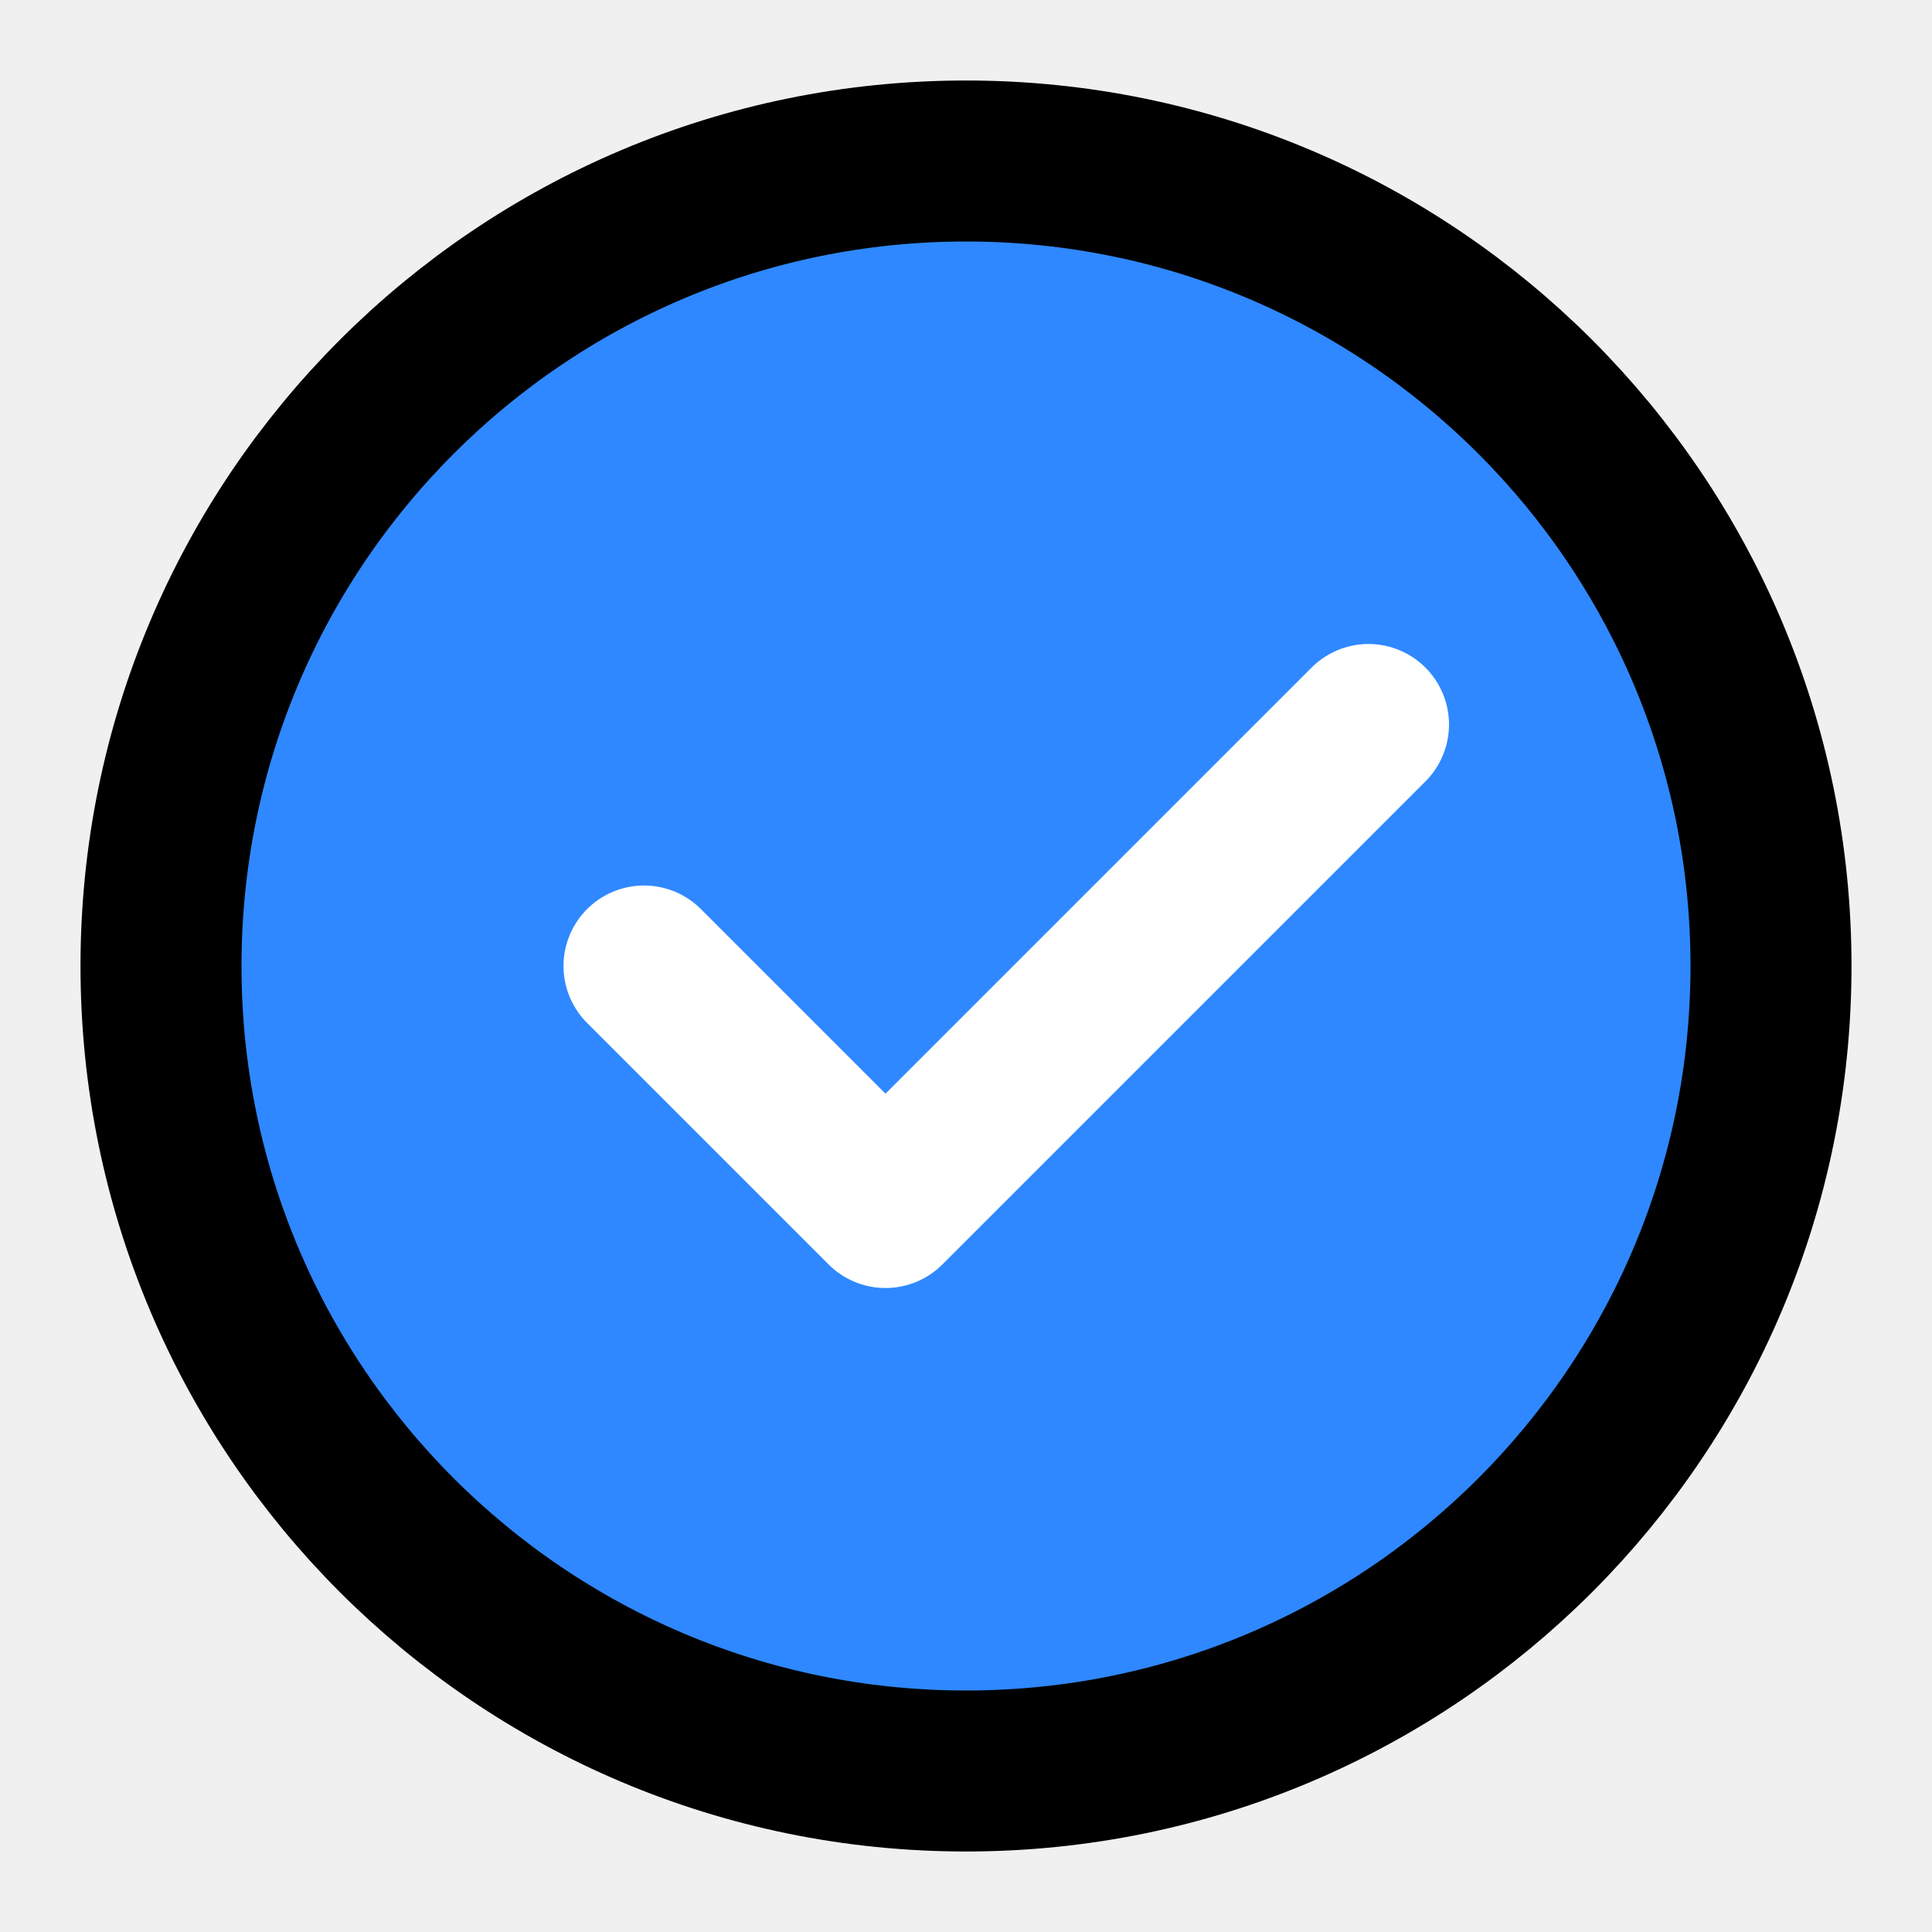
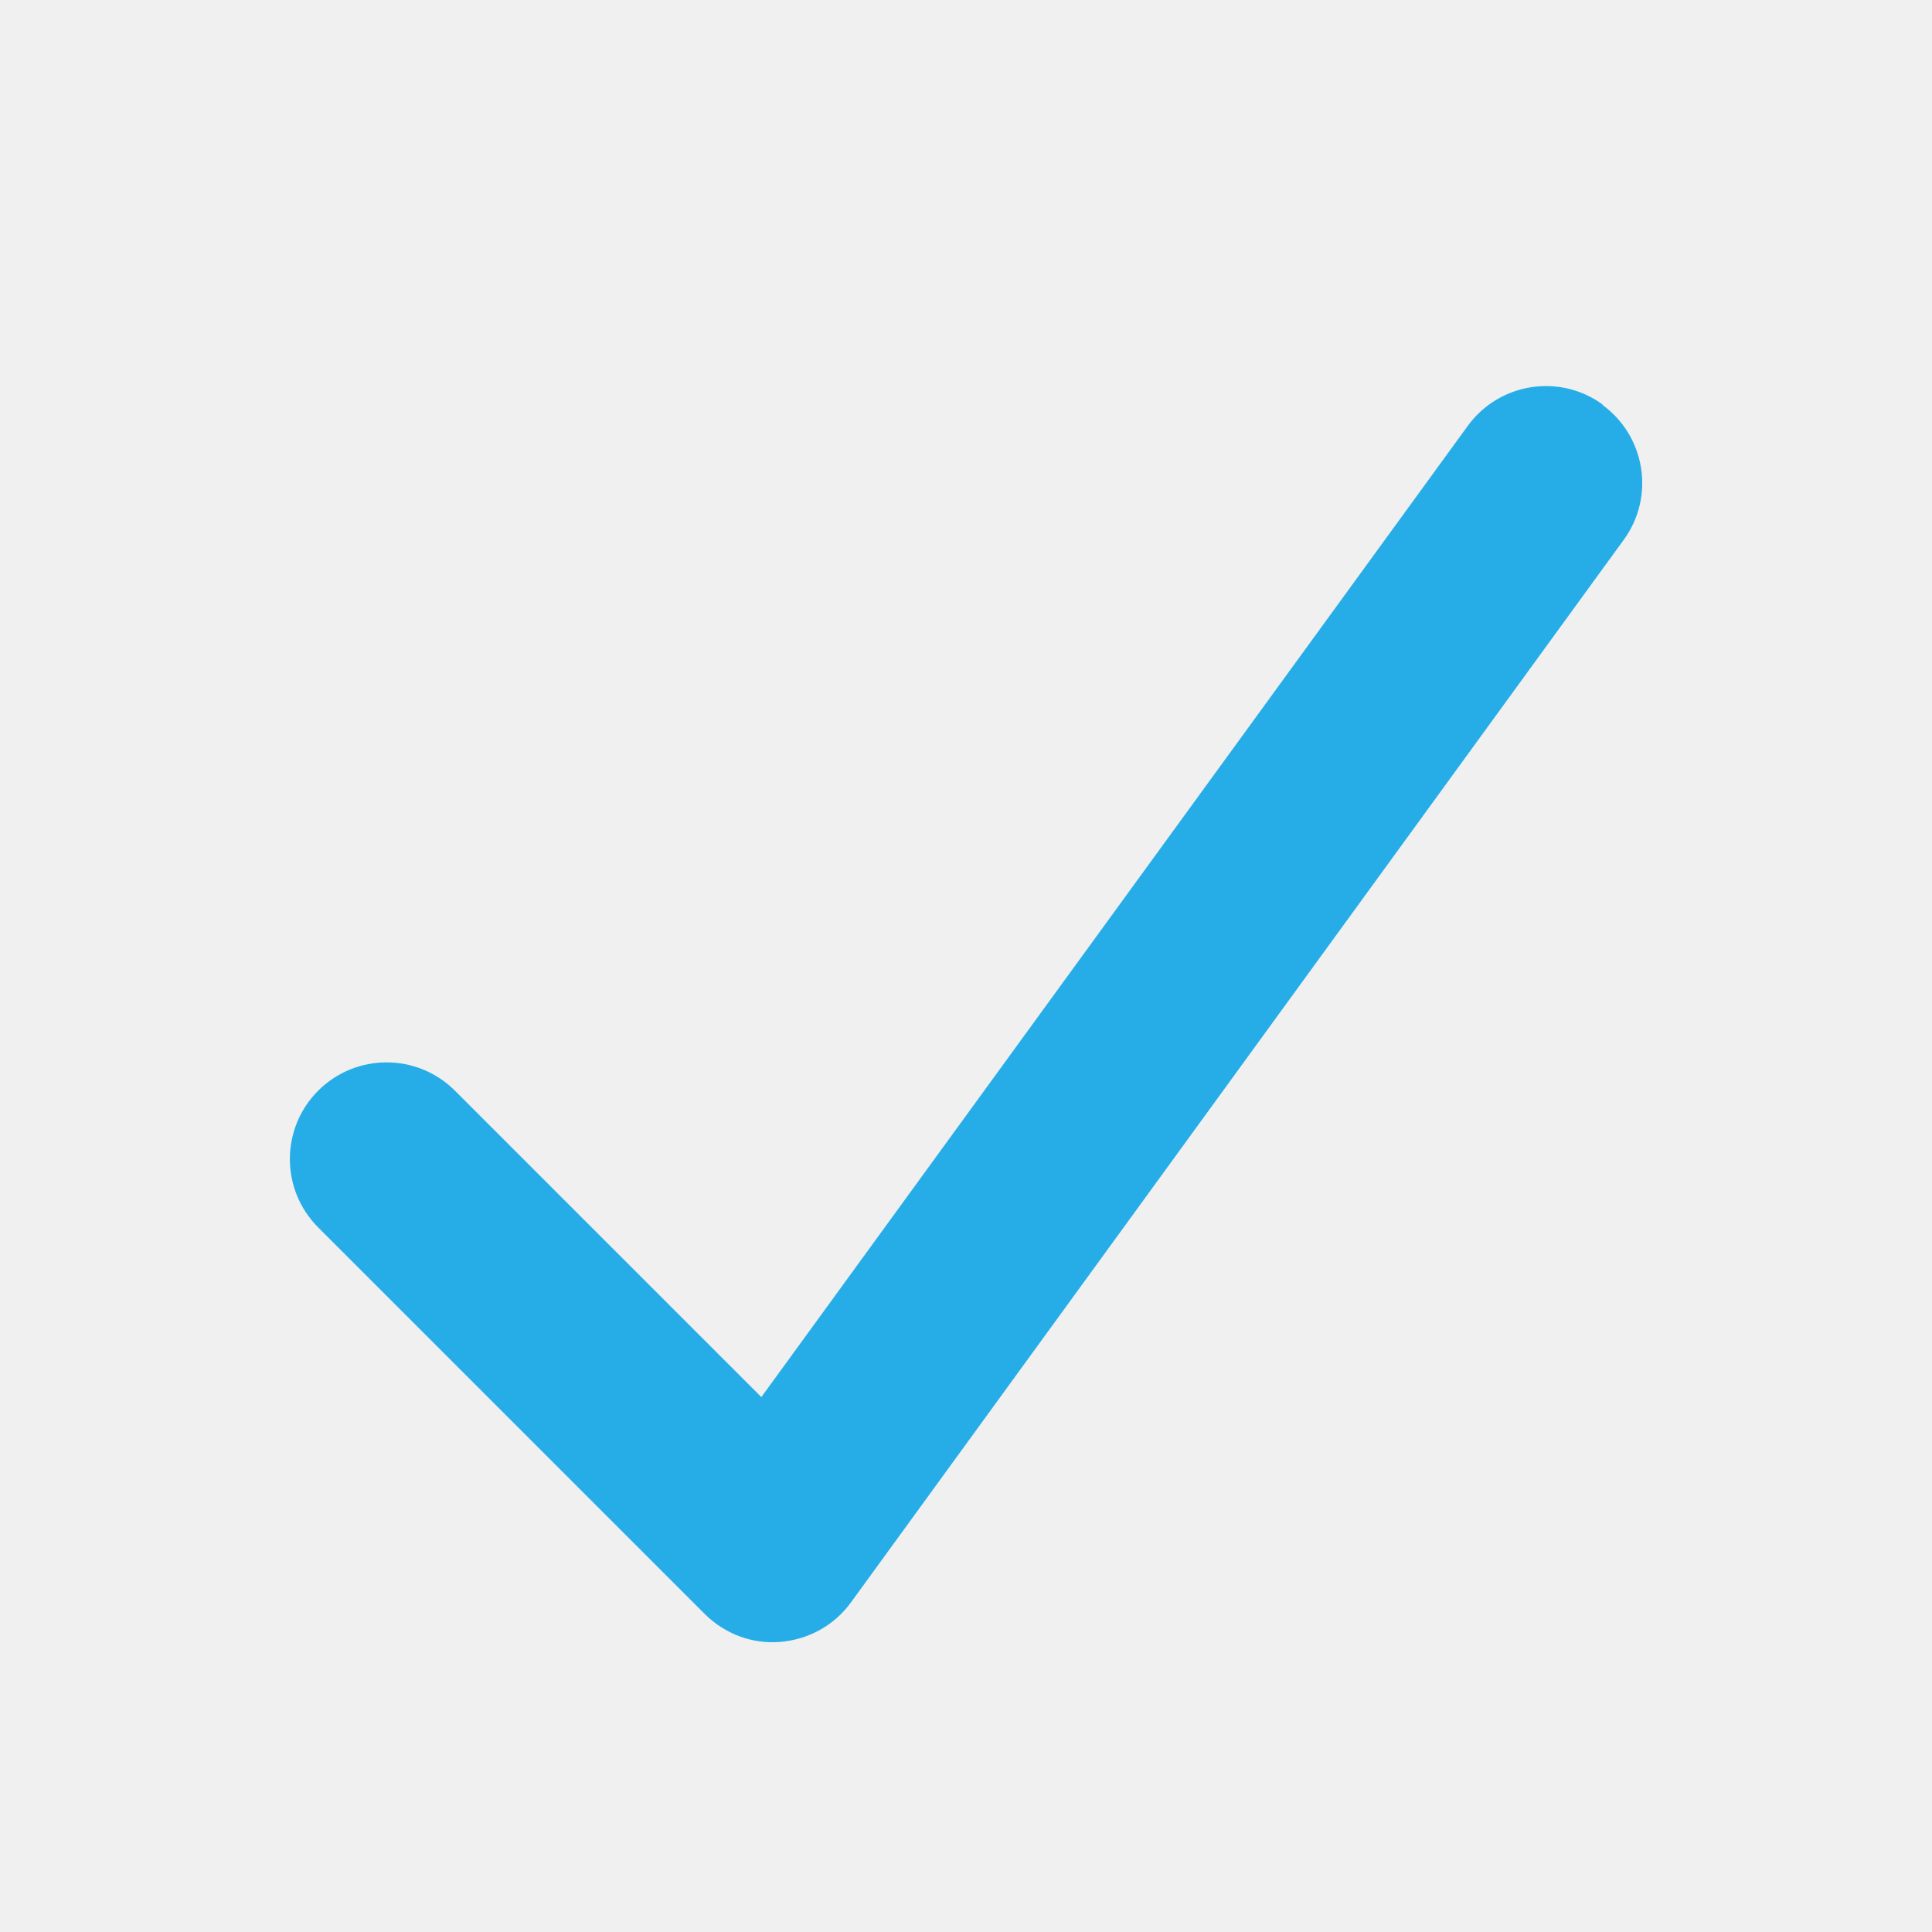
- <svg xmlns="http://www.w3.org/2000/svg" width="48px" height="48px" viewBox="0 0 48 48" fill="none">
-   <rect width="48" height="48" fill="white" fill-opacity="0.01" />
-   <path d="M24 44C29.523 44 34.523 41.761 38.142 38.142C41.761 34.523 44 29.523 44 24C44 18.477 41.761 13.477 38.142 9.858C34.523 6.239 29.523 4 24 4C18.477 4 13.477 6.239 9.858 9.858C6.239 13.477 4 18.477 4 24C4 29.523 6.239 34.523 9.858 38.142C13.477 41.761 18.477 44 24 44Z" fill="#2F88FF" stroke="#000000" stroke-width="4" stroke-linejoin="round" />
-   <path d="M16 24L22 30L34 18" stroke="white" stroke-width="4" stroke-linecap="round" stroke-linejoin="round" />
+ <svg xmlns="http://www.w3.org/2000/svg" height="50" width="50" viewBox="0 0 640 640">
+   <path fill="rgb(38, 173, 232)" d="M530.8 134.1C545.1 144.5 548.3 164.5 537.9 178.8L281.9 530.8C276.4 538.4 267.9 543.1 258.5 543.9C249.1 544.7 240 541.2 233.4 534.6L105.4 406.6C92.9 394.1 92.9 373.8 105.4 361.3C117.9 348.8 138.2 348.8 150.7 361.3L252.2 462.8L486.2 141.1C496.6 126.8 516.6 123.6 530.9 134z" />
</svg>
